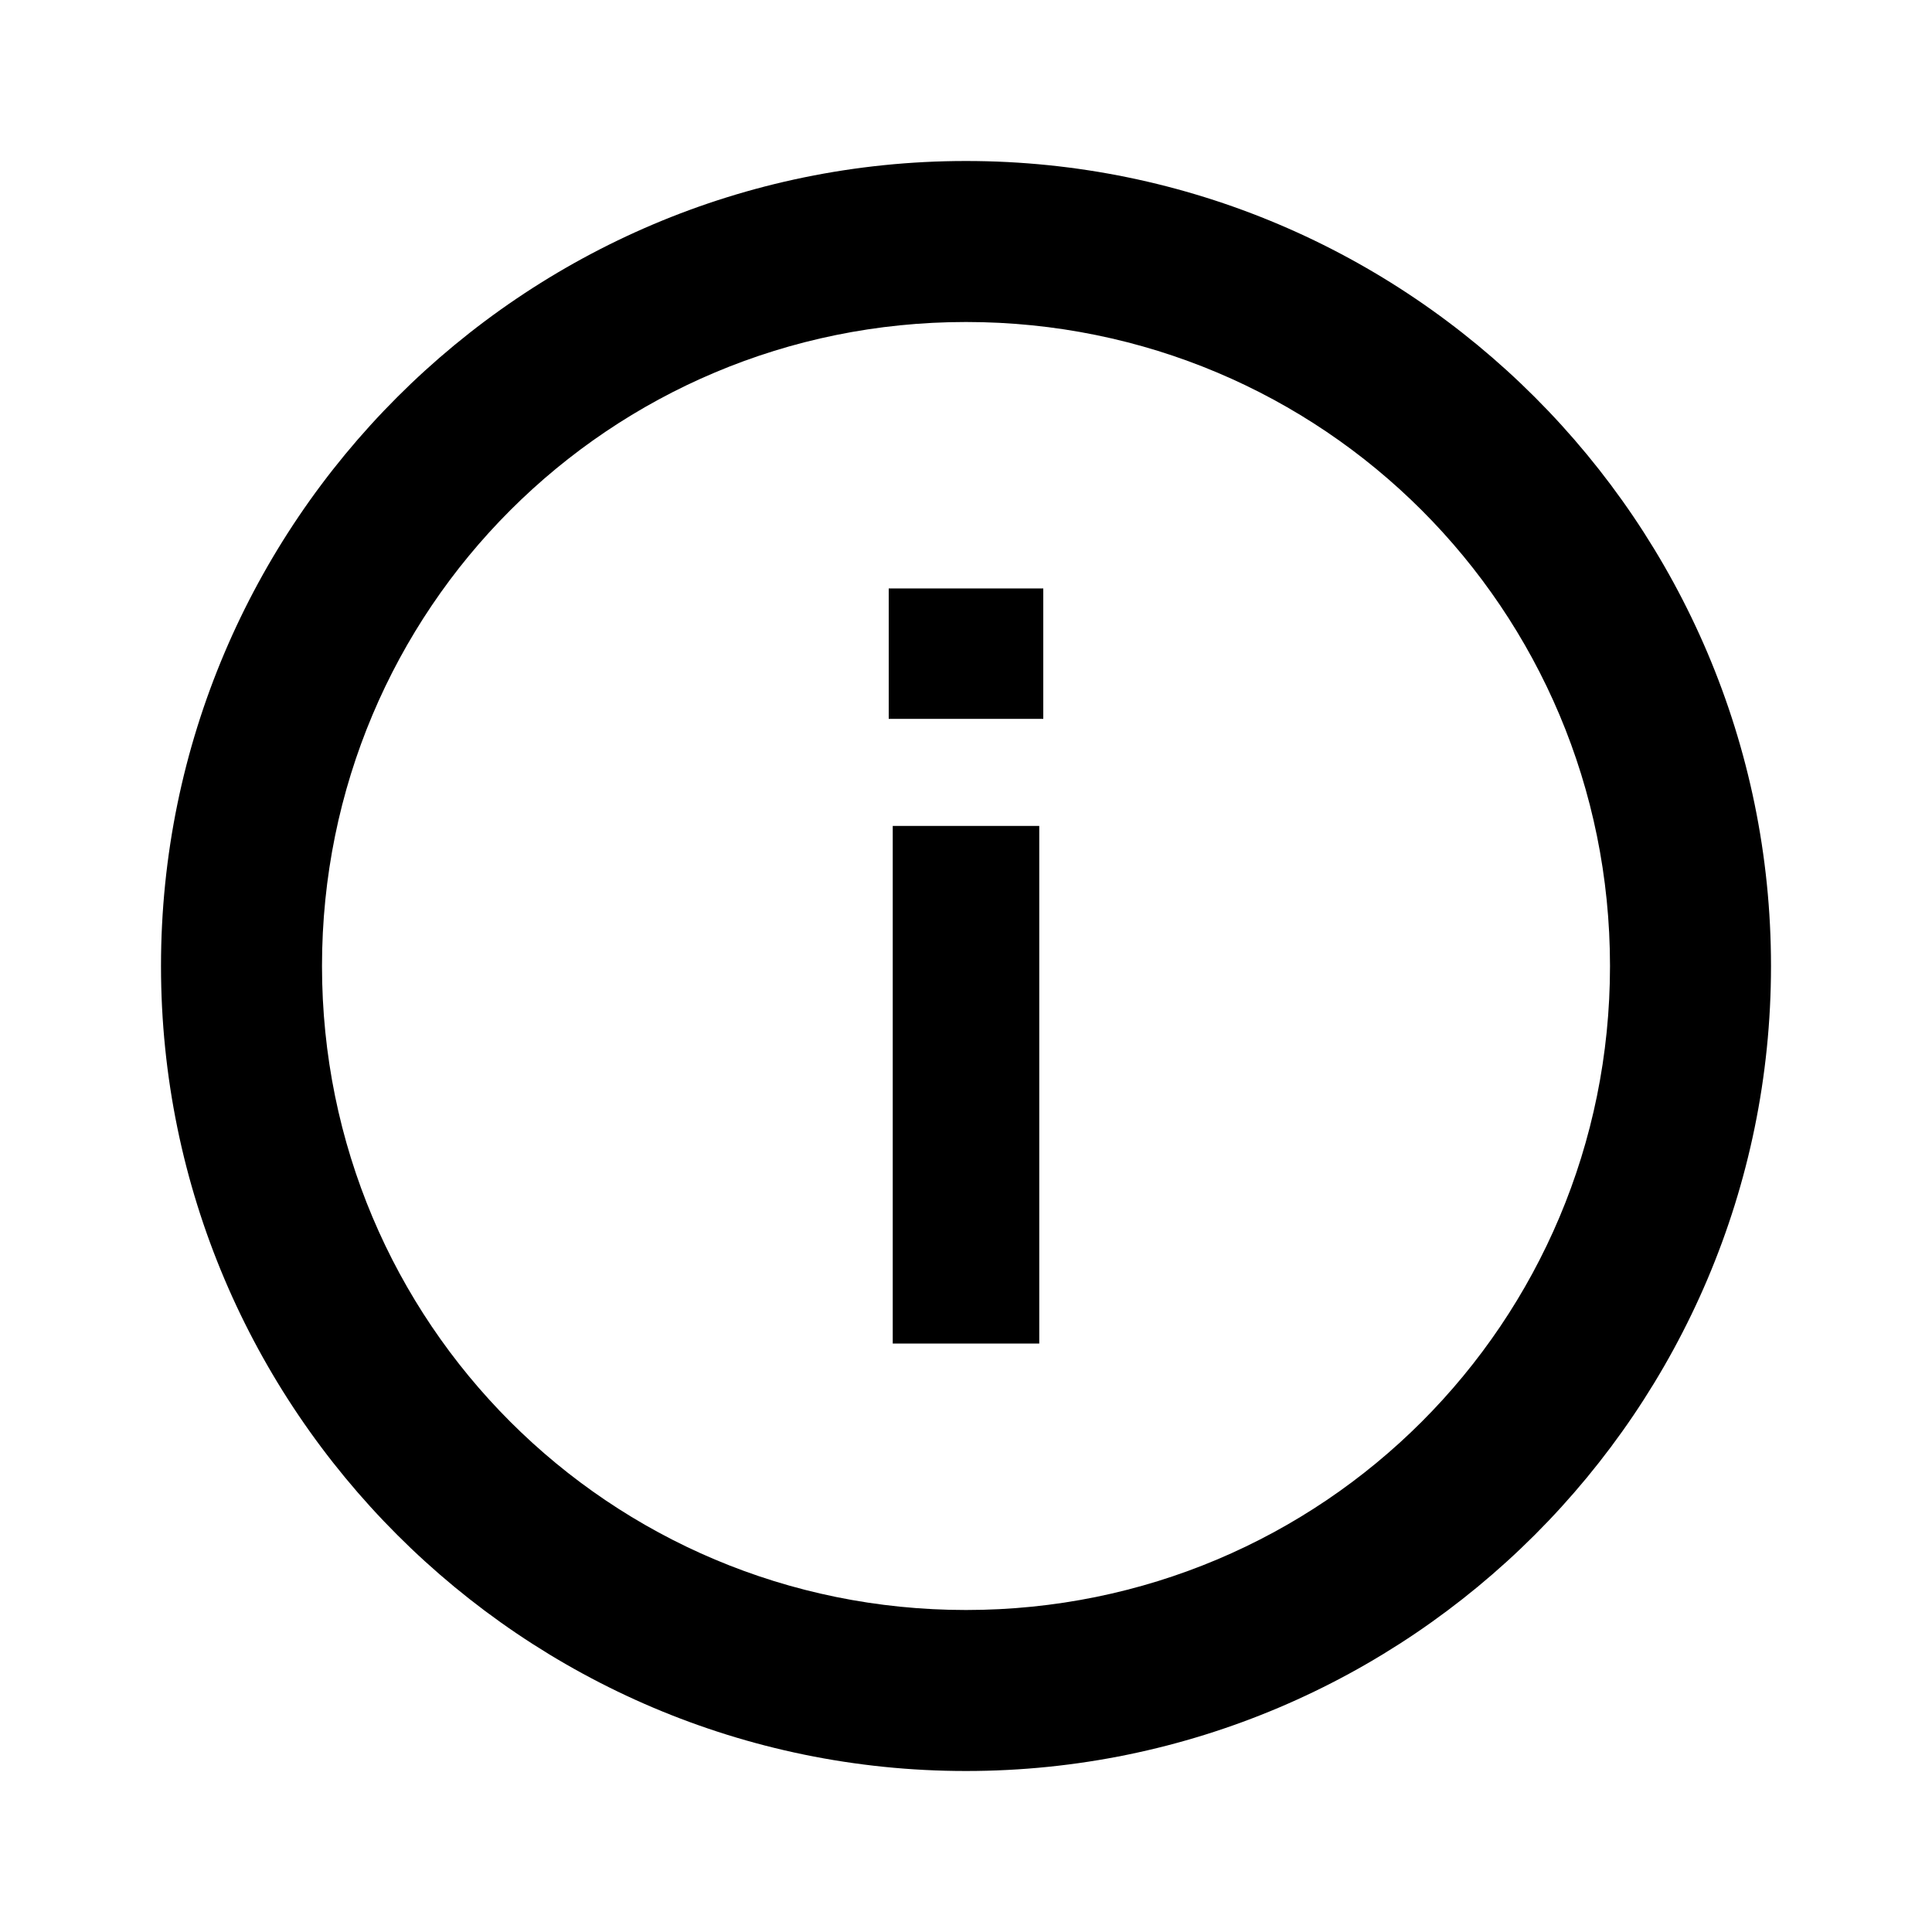
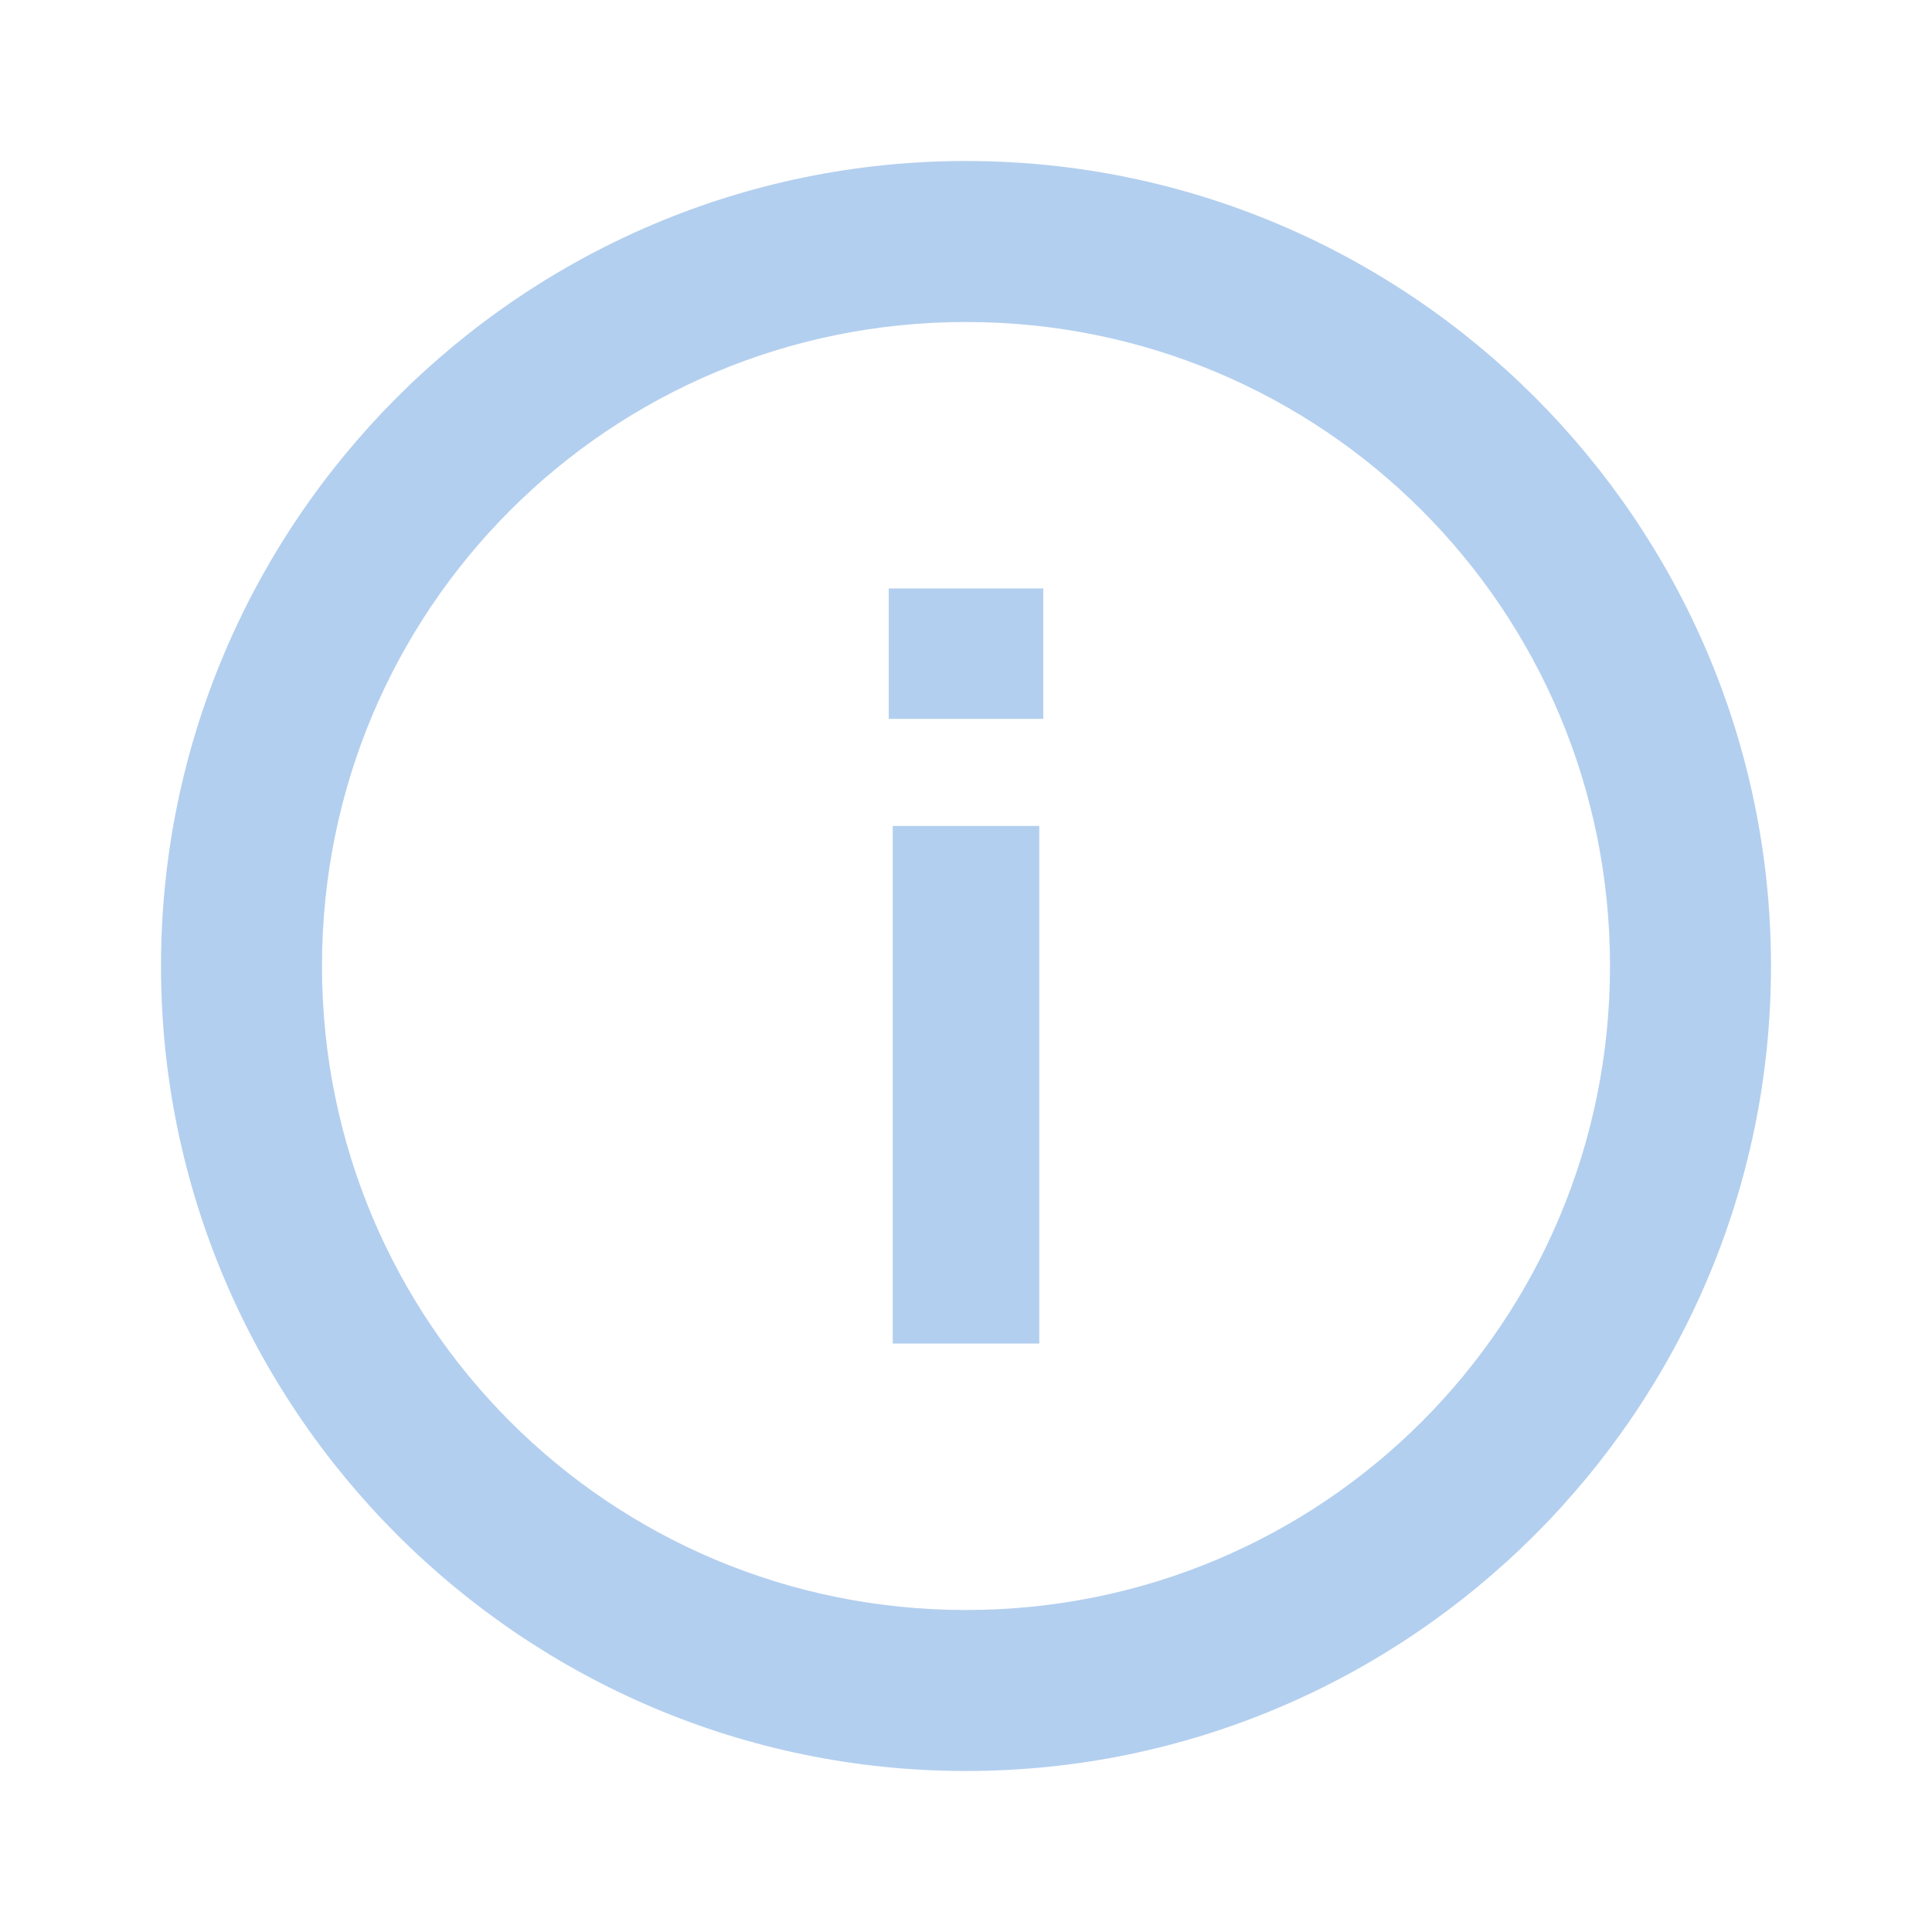
<svg xmlns="http://www.w3.org/2000/svg" id="Layer_1" data-name="Layer 1" viewBox="0 0 24 24">
-   <path d="m12,2C6.49,2,2,6.49,2,12s4.49,10,10,10,10-4.49,10-10S17.51,2,12,2Zm0,18c-4.43,0-8-3.57-8-8S7.57,4,12,4s8,3.57,8,8-3.57,8-8,8Z" />
-   <rect x="11.09" y="10.26" width="1.82" height="6.43" />
-   <rect x="11.04" y="7.31" width="1.92" height="1.62" />
+   <defs>
+     <style>
+       .cls-1 {
+         fill: #b3cfef;
+       }
+     </style>
+   </defs>
+   <rect class="cls-1" x="11.04" y="7.31" width="1.92" height="1.62" />
+   <rect class="cls-1" x="11.09" y="10.26" width="1.82" height="6.43" />
+   <path class="cls-1" d="m12,2C6.49,2,2,6.49,2,12s4.49,10,10,10,10-4.49,10-10S17.51,2,12,2Zm0,18c-4.43,0-8-3.57-8-8S7.57,4,12,4s8,3.57,8,8-3.57,8-8,8Z" />
</svg>
